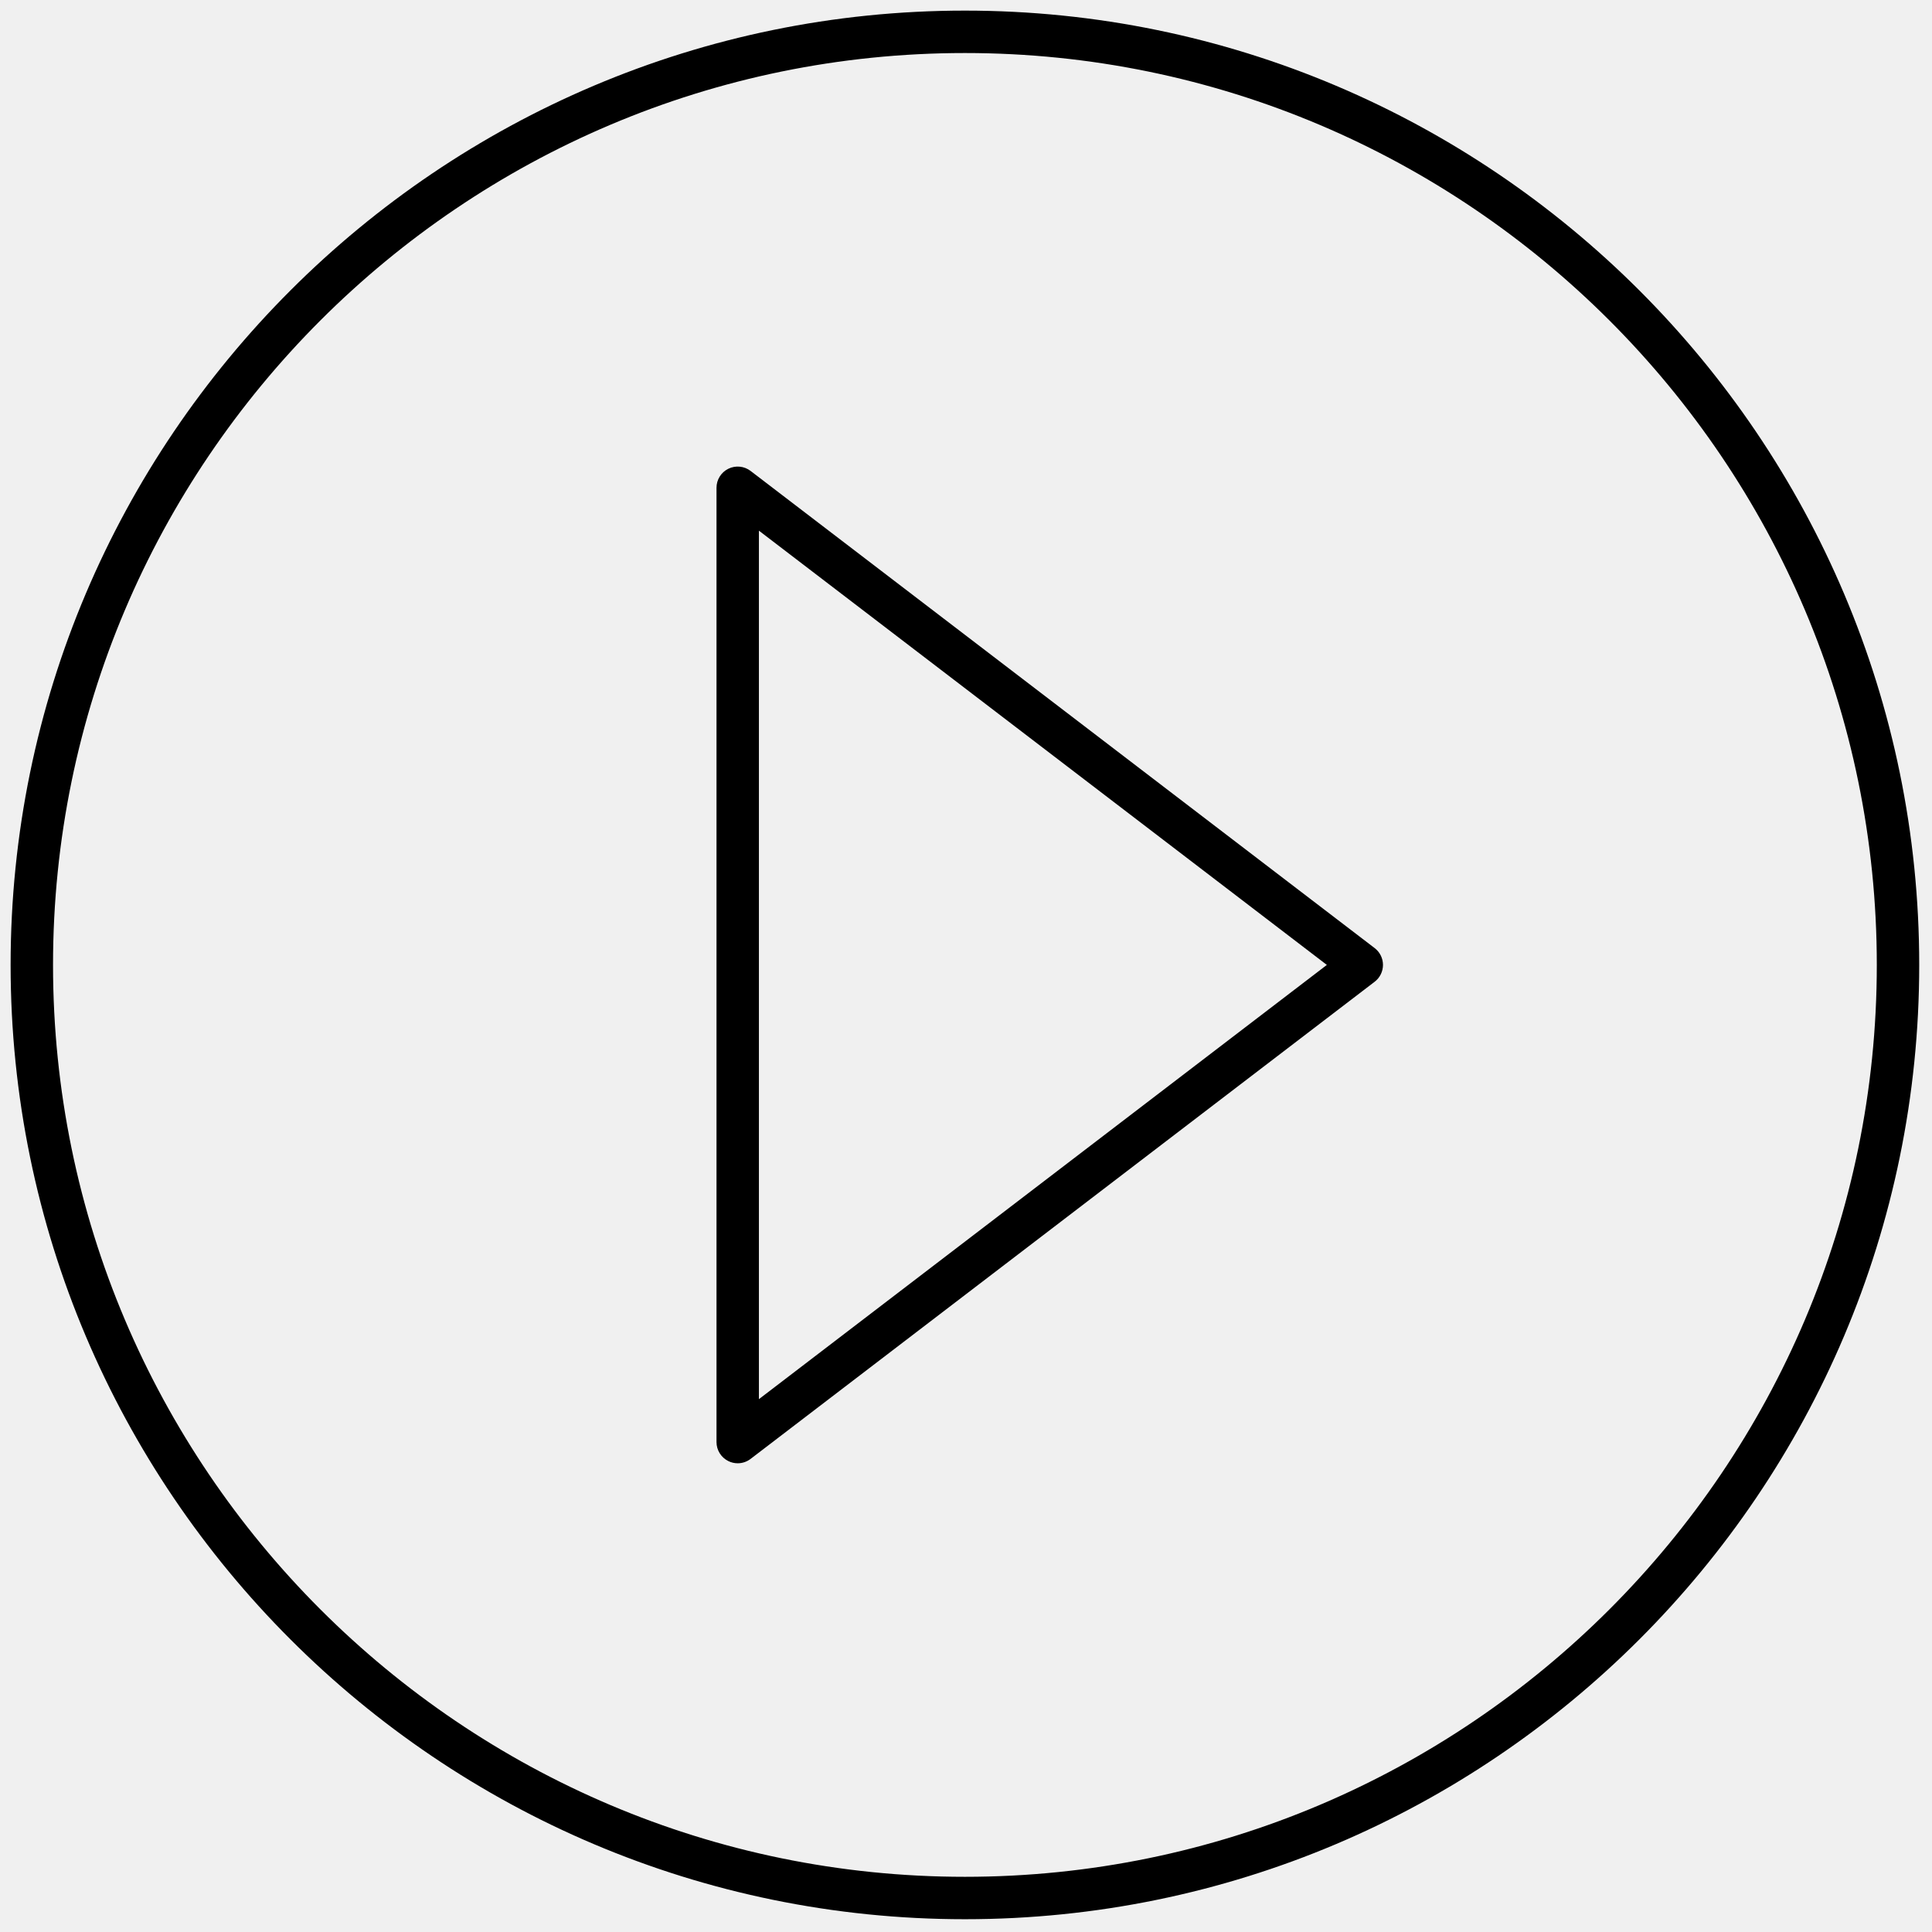
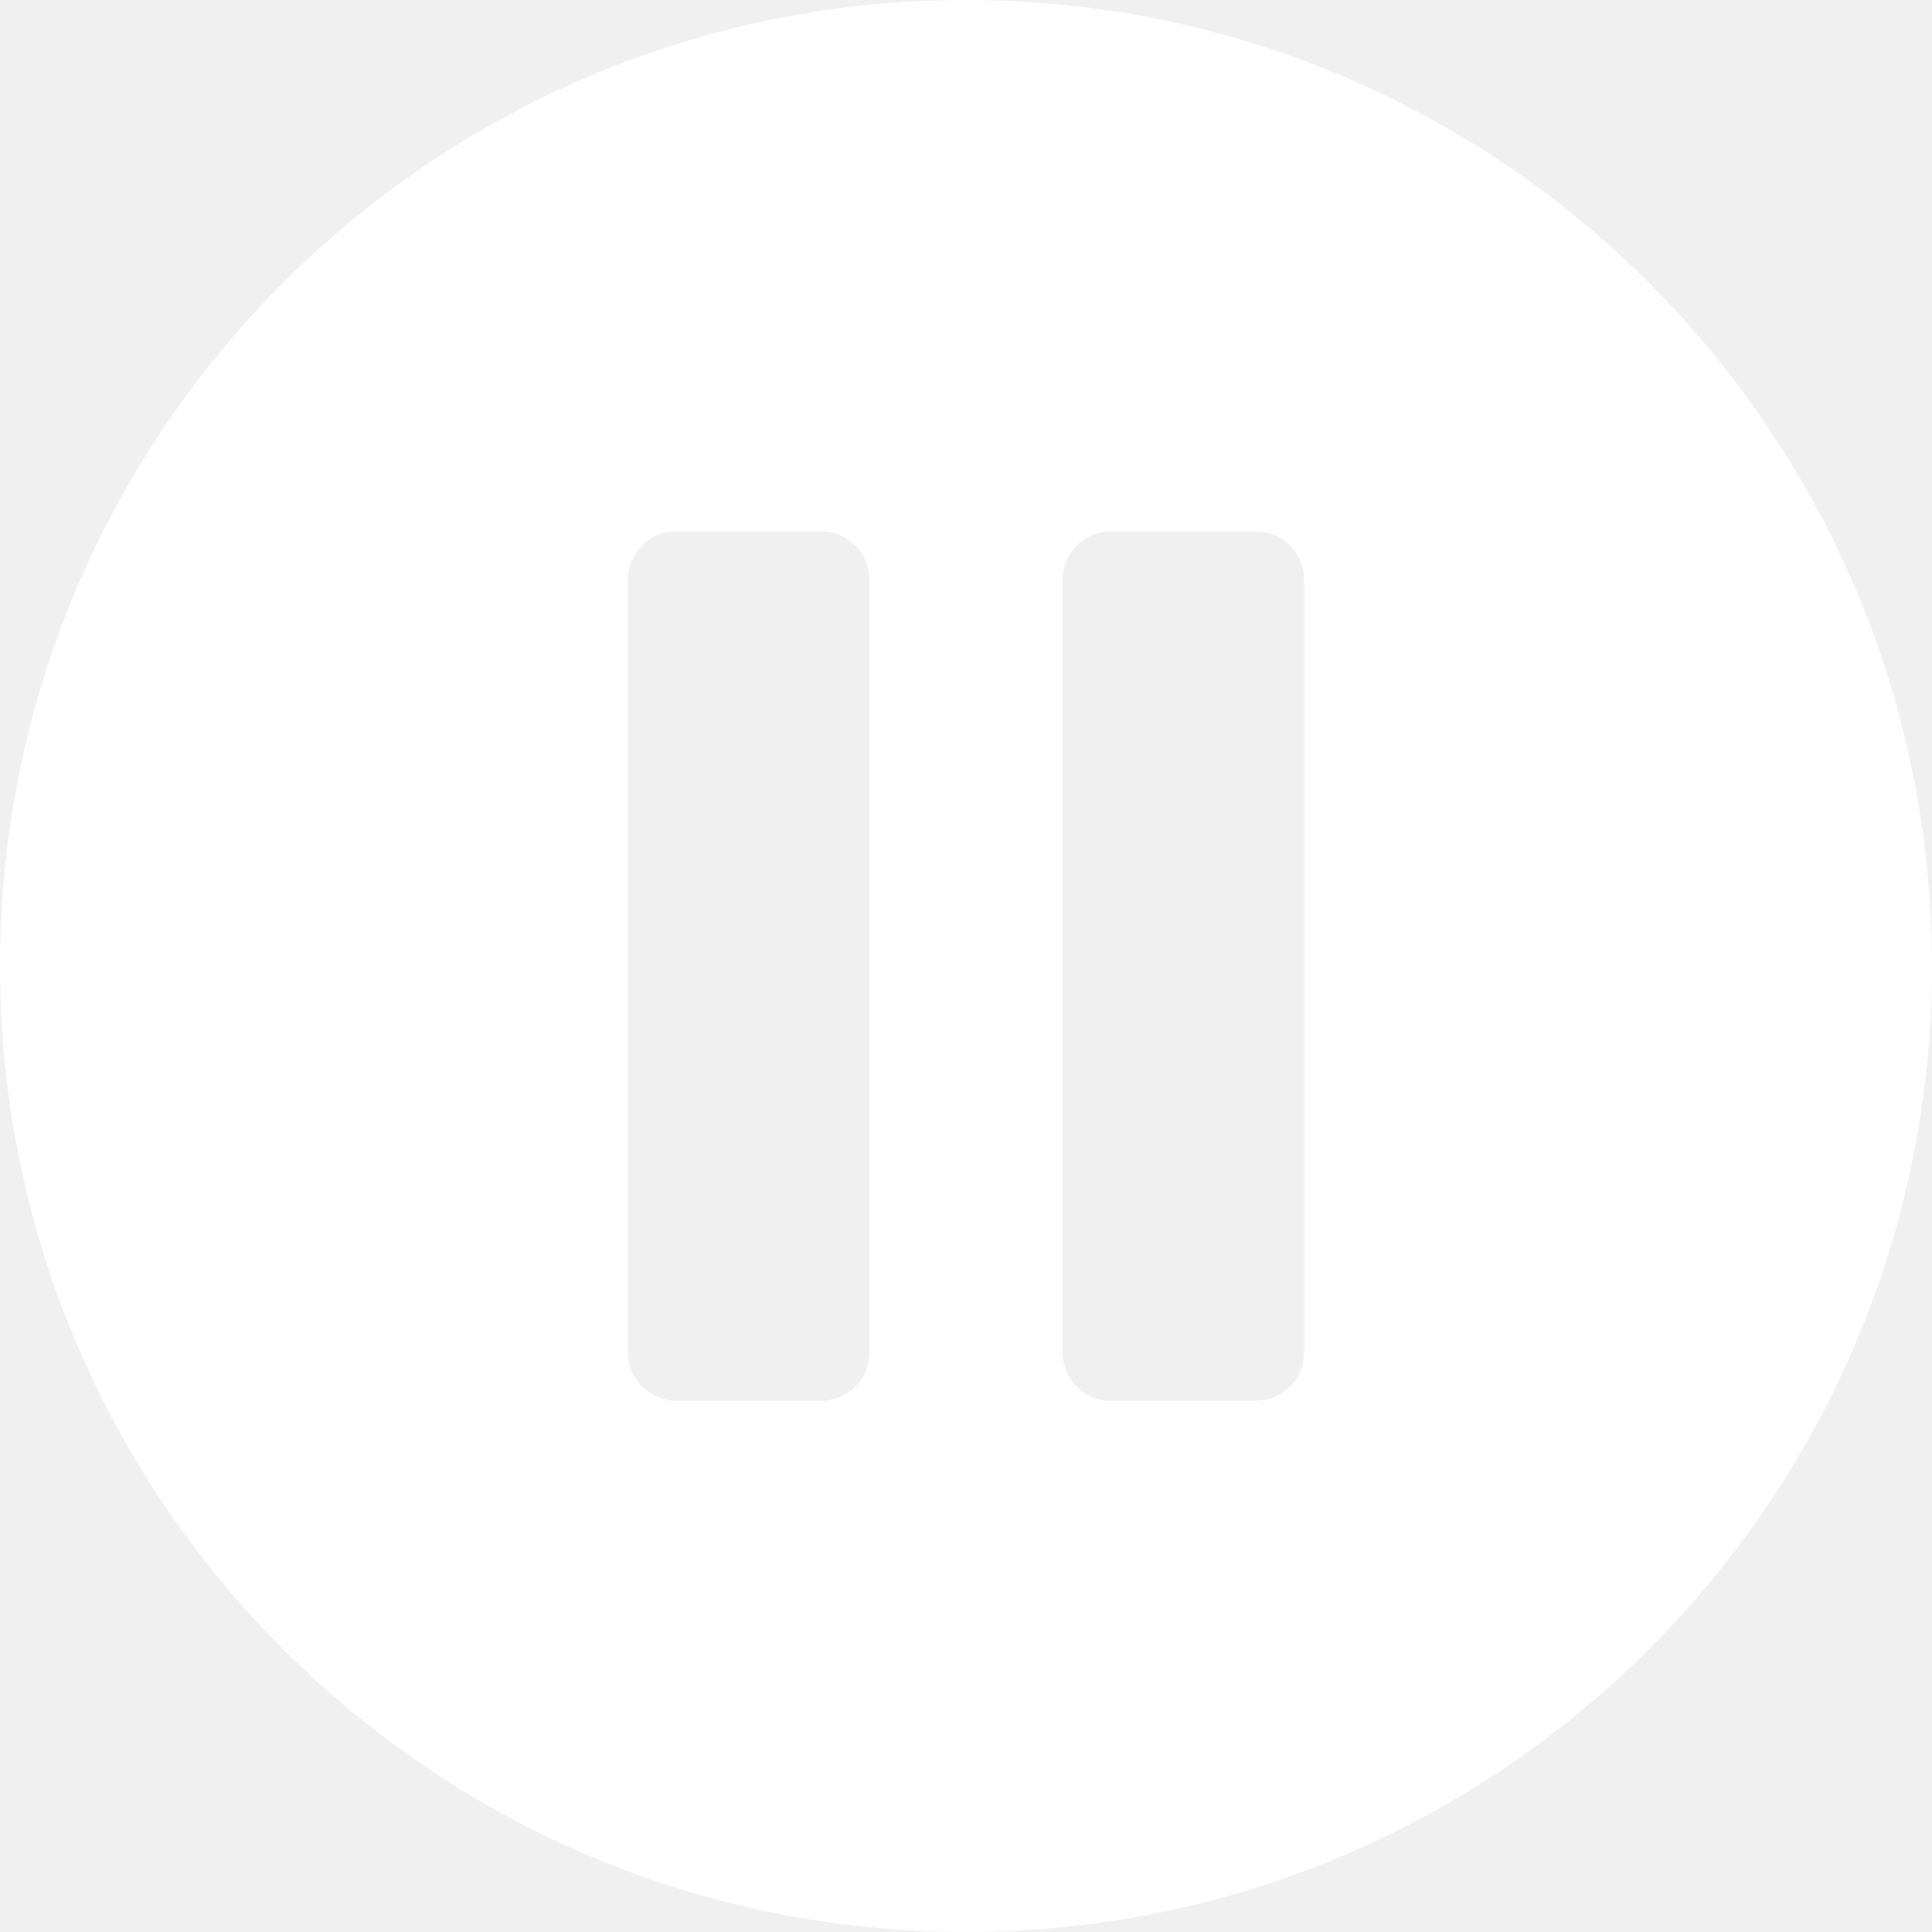
- <svg xmlns="http://www.w3.org/2000/svg" version="1.1" width="256" height="256" viewBox="0 0 256 256" xml:space="preserve">
-   <defs>
- </defs>
-   <g style="stroke: none; stroke-width: 0; stroke-dasharray: none; stroke-linecap: butt; stroke-linejoin: miter; stroke-miterlimit: 10; fill: none; fill-rule: nonzero; opacity: 1;" transform="translate(1.406593 1.406593) scale(2.81 2.81)">
-     <path d="M 34.286 68.5 c -0.151 0 -0.303 -0.034 -0.443 -0.104 c -0.341 -0.169 -0.557 -0.516 -0.557 -0.896 v -45 c 0 -0.38 0.216 -0.728 0.557 -0.896 c 0.34 -0.168 0.748 -0.129 1.05 0.102 l 29.428 22.5 c 0.247 0.189 0.393 0.483 0.393 0.794 s -0.146 0.605 -0.393 0.794 l -29.428 22.5 C 34.715 68.431 34.501 68.5 34.286 68.5 z M 35.286 24.523 v 40.953 L 62.067 45 L 35.286 24.523 z" style="stroke: none; stroke-width: 1; stroke-dasharray: none; stroke-linecap: butt; stroke-linejoin: miter; stroke-miterlimit: 10; fill: rgb(0,0,0); fill-rule: nonzero; opacity: 1;" transform=" matrix(1 0 0 1 0 0) " stroke-linecap="round" />
-     <path d="M 45 90 C 20.187 90 0 69.813 0 45 C 0 20.187 20.187 0 45 0 c 24.813 0 45 20.187 45 45 C 90 69.813 69.813 90 45 90 z M 45 2 C 21.29 2 2 21.29 2 45 c 0 23.71 19.29 43 43 43 c 23.71 0 43 -19.29 43 -43 C 88 21.29 68.71 2 45 2 z" style="stroke: none; stroke-width: 1; stroke-dasharray: none; stroke-linecap: butt; stroke-linejoin: miter; stroke-miterlimit: 10; fill: rgb(0,0,0); fill-rule: nonzero; opacity: 1;" transform=" matrix(1 0 0 1 0 0) " stroke-linecap="round" />
-   </g>
+ <svg xmlns="http://www.w3.org/2000/svg" width="40" height="40" viewBox="0 0 40 40" fill="none">
+   <path fill-rule="evenodd" clip-rule="evenodd" d="M40 20C40 31.046 31.046 40 20 40C8.954 40 0 31.046 0 20C0 8.954 8.954 0 20 0C31.046 0 40 8.954 40 20ZM13 12C13 11.448 13.448 11 14 11H17C17.552 11 18 11.448 18 12V28C18 28.552 17.552 29 17 29H14C13.448 29 13 28.552 13 28V12ZM23 11C22.448 11 22 11.448 22 12V28C22 28.552 22.448 29 23 29H26C26.552 29 27 28.552 27 28V12C27 11.448 26.552 11 26 11H23Z" fill="white" />
</svg>
